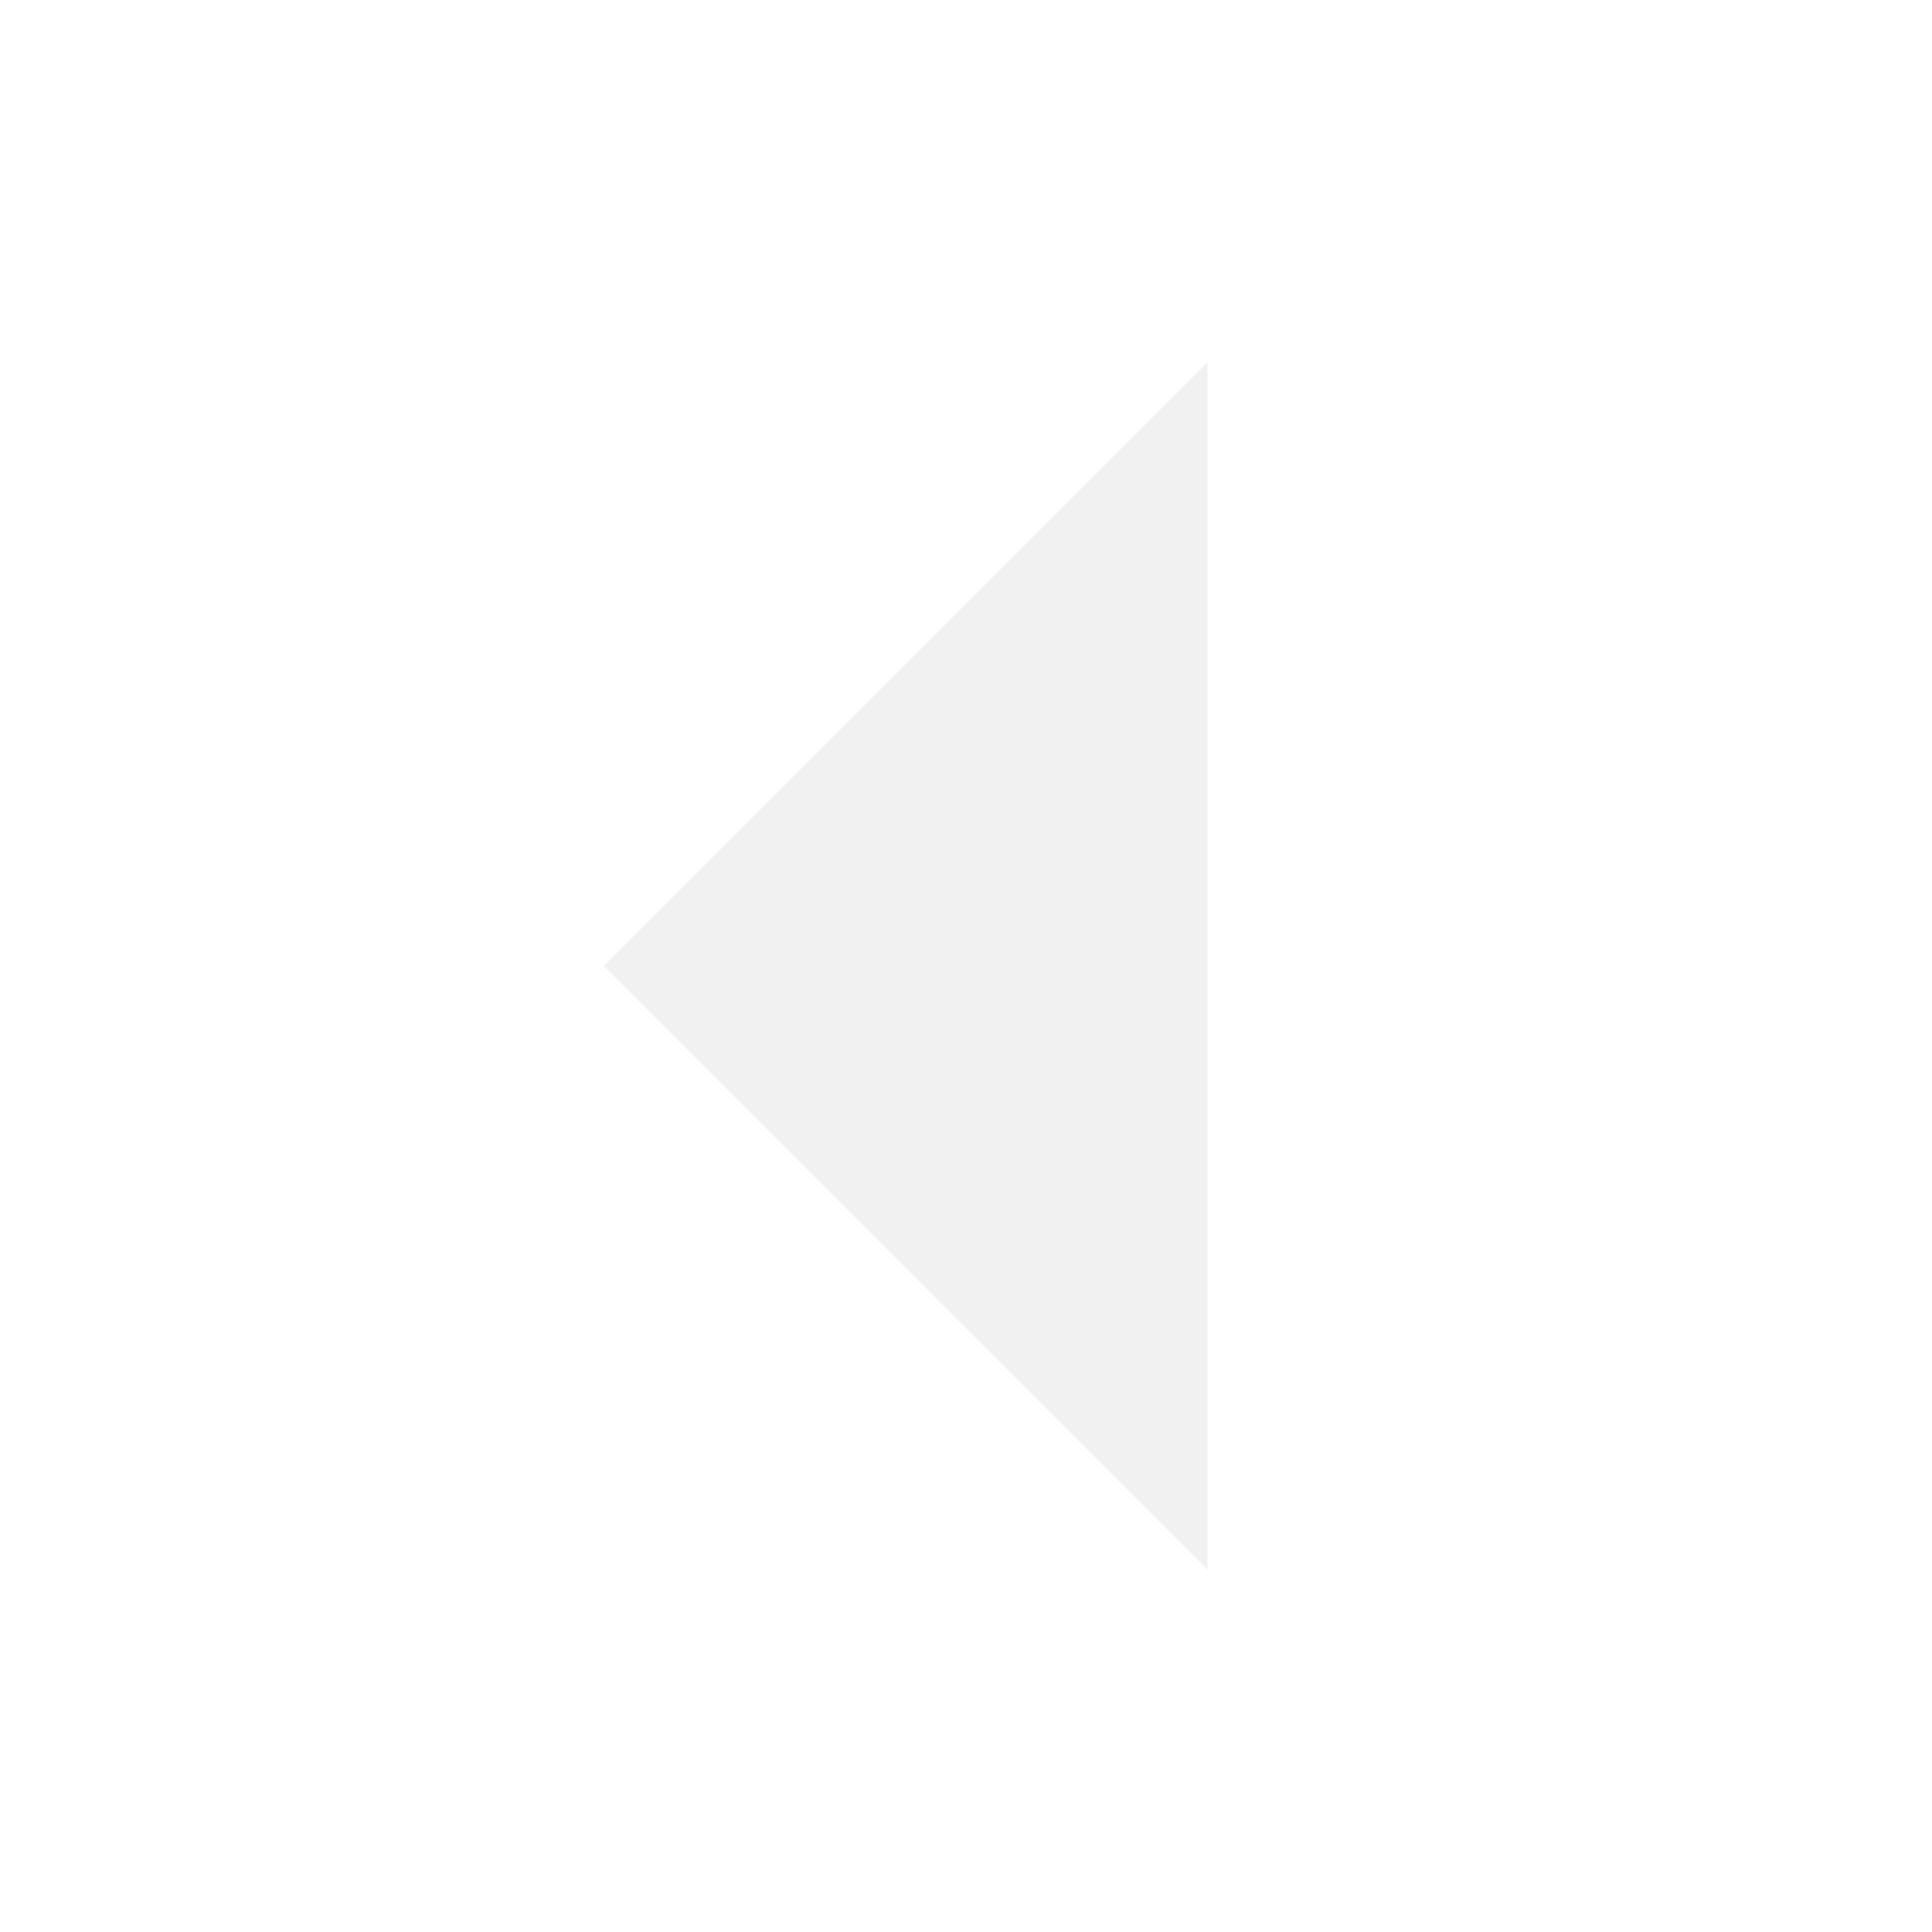
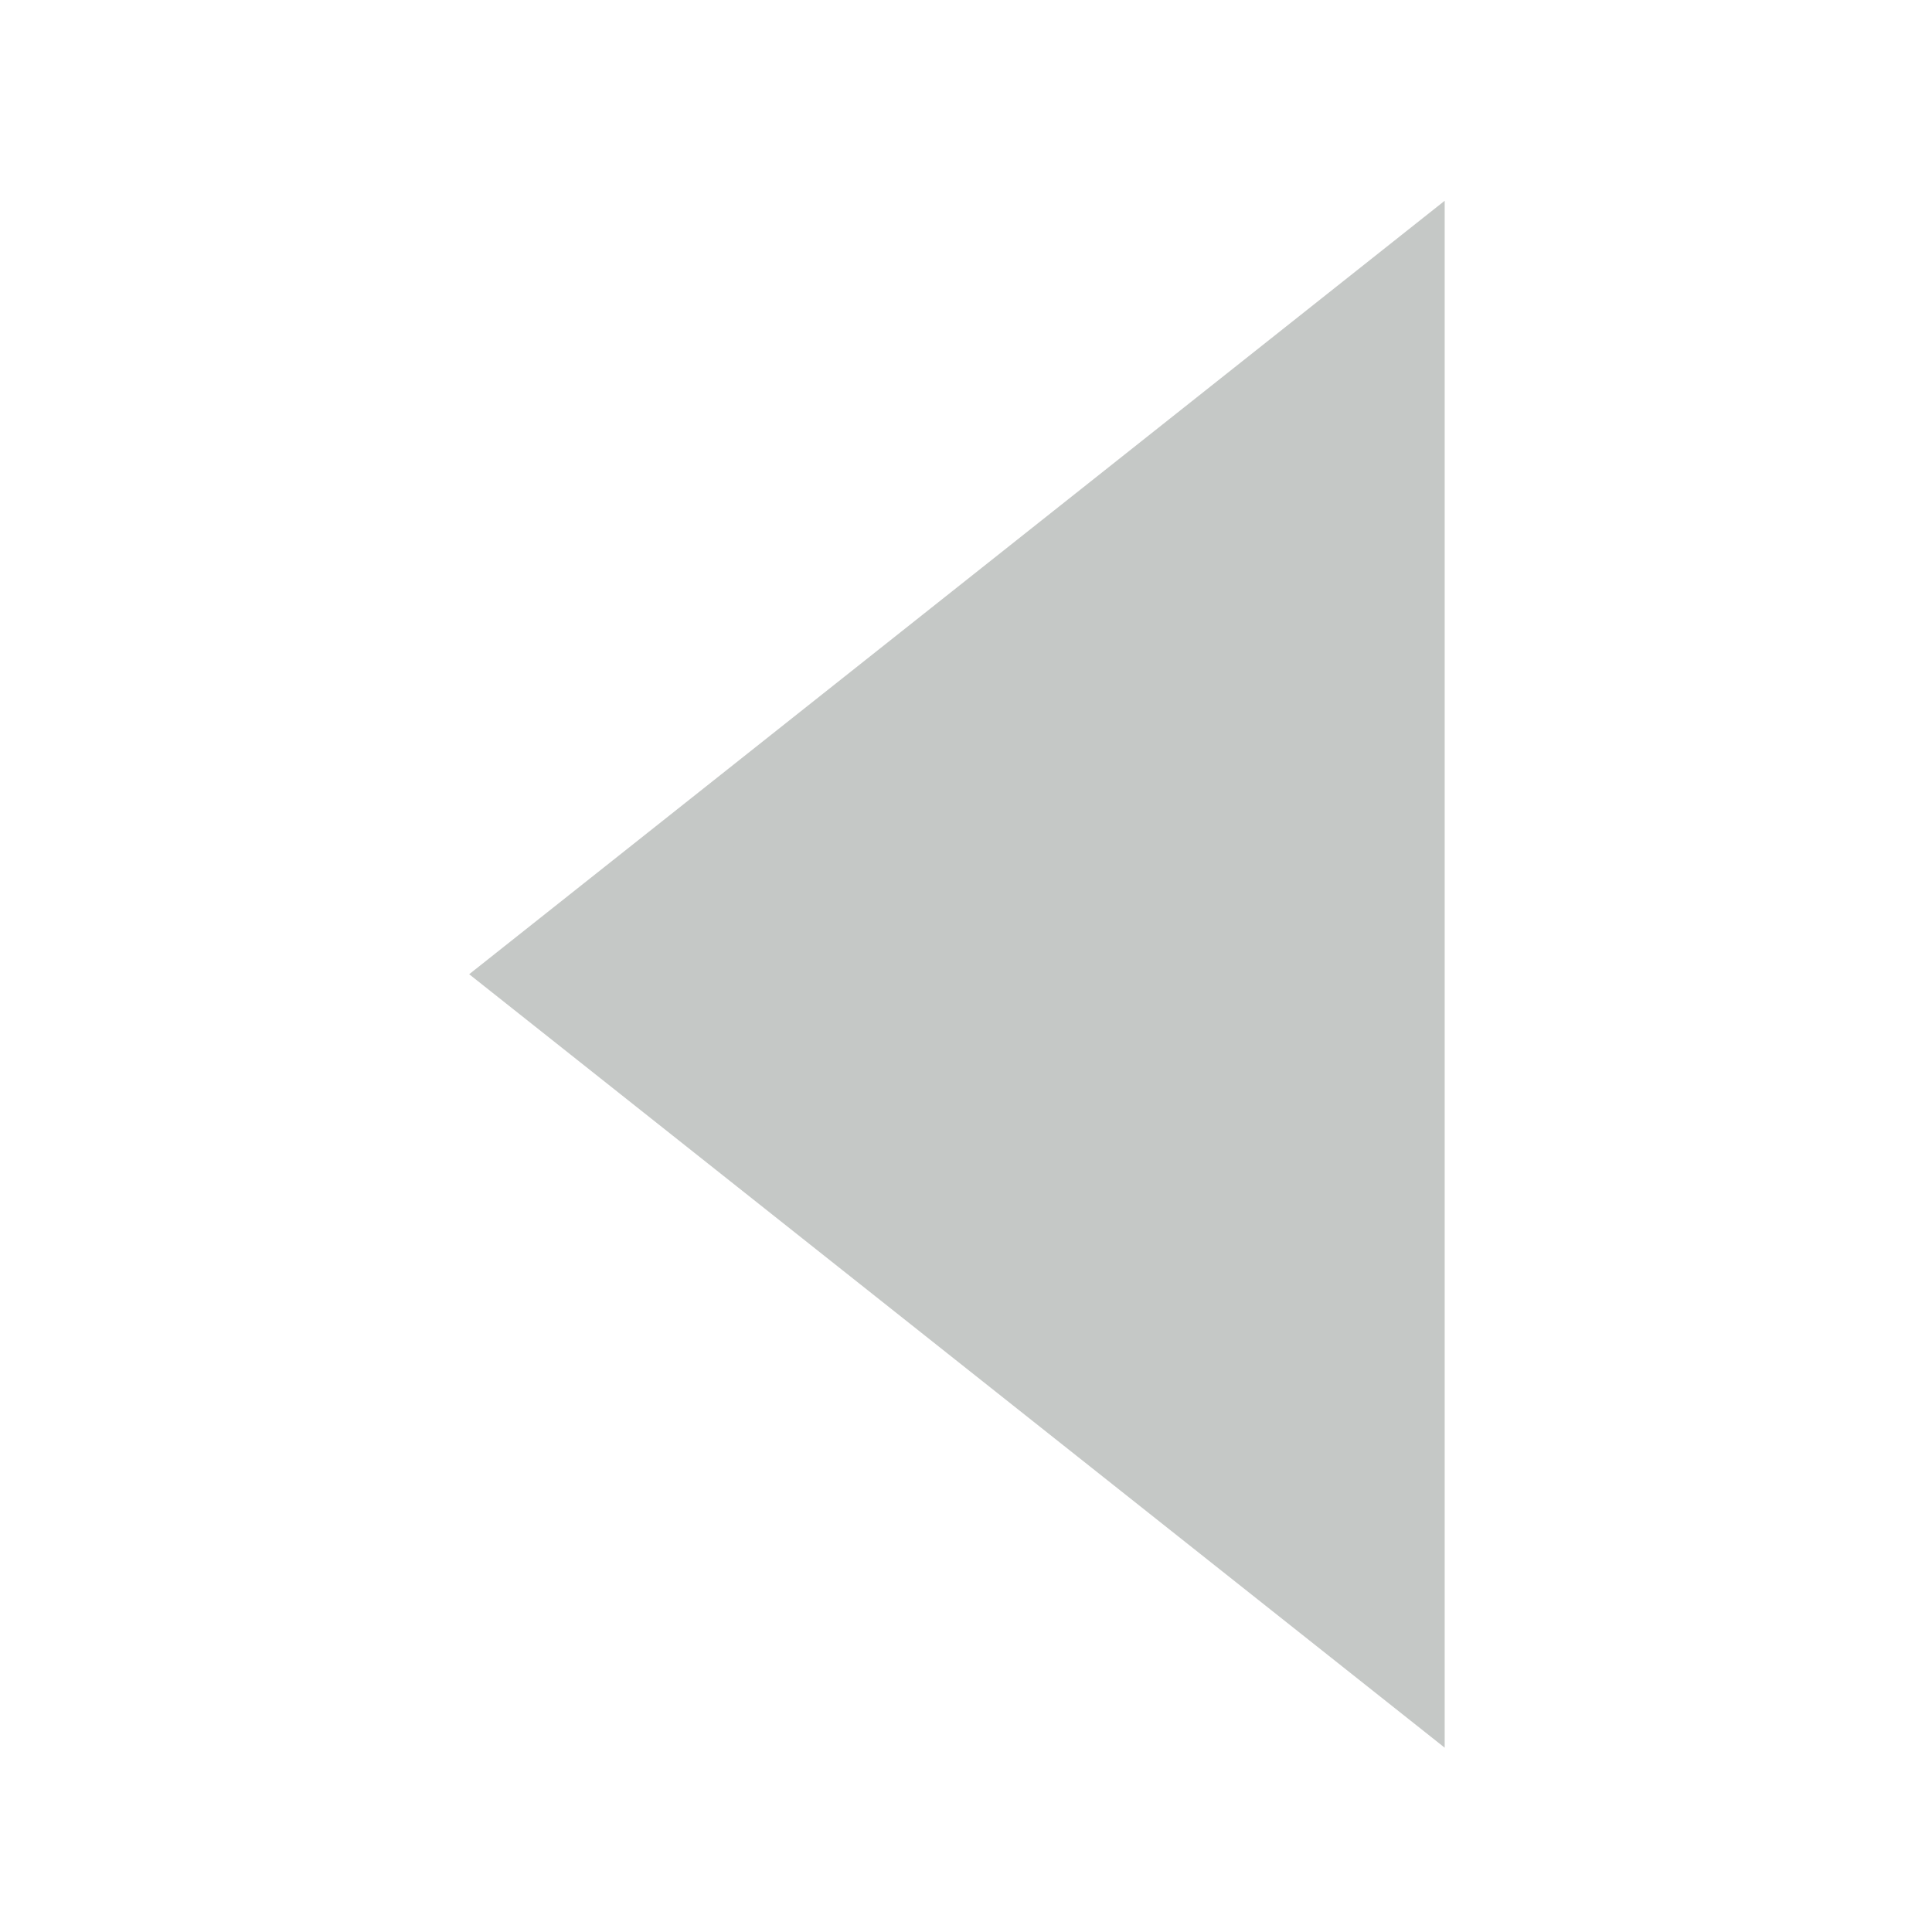
- <svg xmlns="http://www.w3.org/2000/svg" width="16" height="16" viewBox="0 0 16 16" version="1.1" id="svg4">
-   <defs id="defs8" />
-   <path d="M10 3v10L5 8z" fill="#000000" opacity="0.54" id="path2" style="fill:#e6e6e6" />
+ <svg xmlns="http://www.w3.org/2000/svg" width="16" height="16" id="svg2" version="1.1">
+   <defs id="defs4" />
+   <g id="layer1" transform="translate(0,-1036.362)">
+     <path style="fill:#C5C8C6;fill-opacity:1;stroke:#C5C8C6;stroke-width:0.43;stroke-linecap:round;stroke-linejoin:miter;stroke-miterlimit:4;stroke-opacity:1;stroke-dasharray:none;display:inline" id="path18028" d="M 88.83,340 80.17,340 84.5,332.5 z" transform="matrix(0,1.362171,0.9918625,0,-325.4822,929.3267)" />
+   </g>
</svg>
